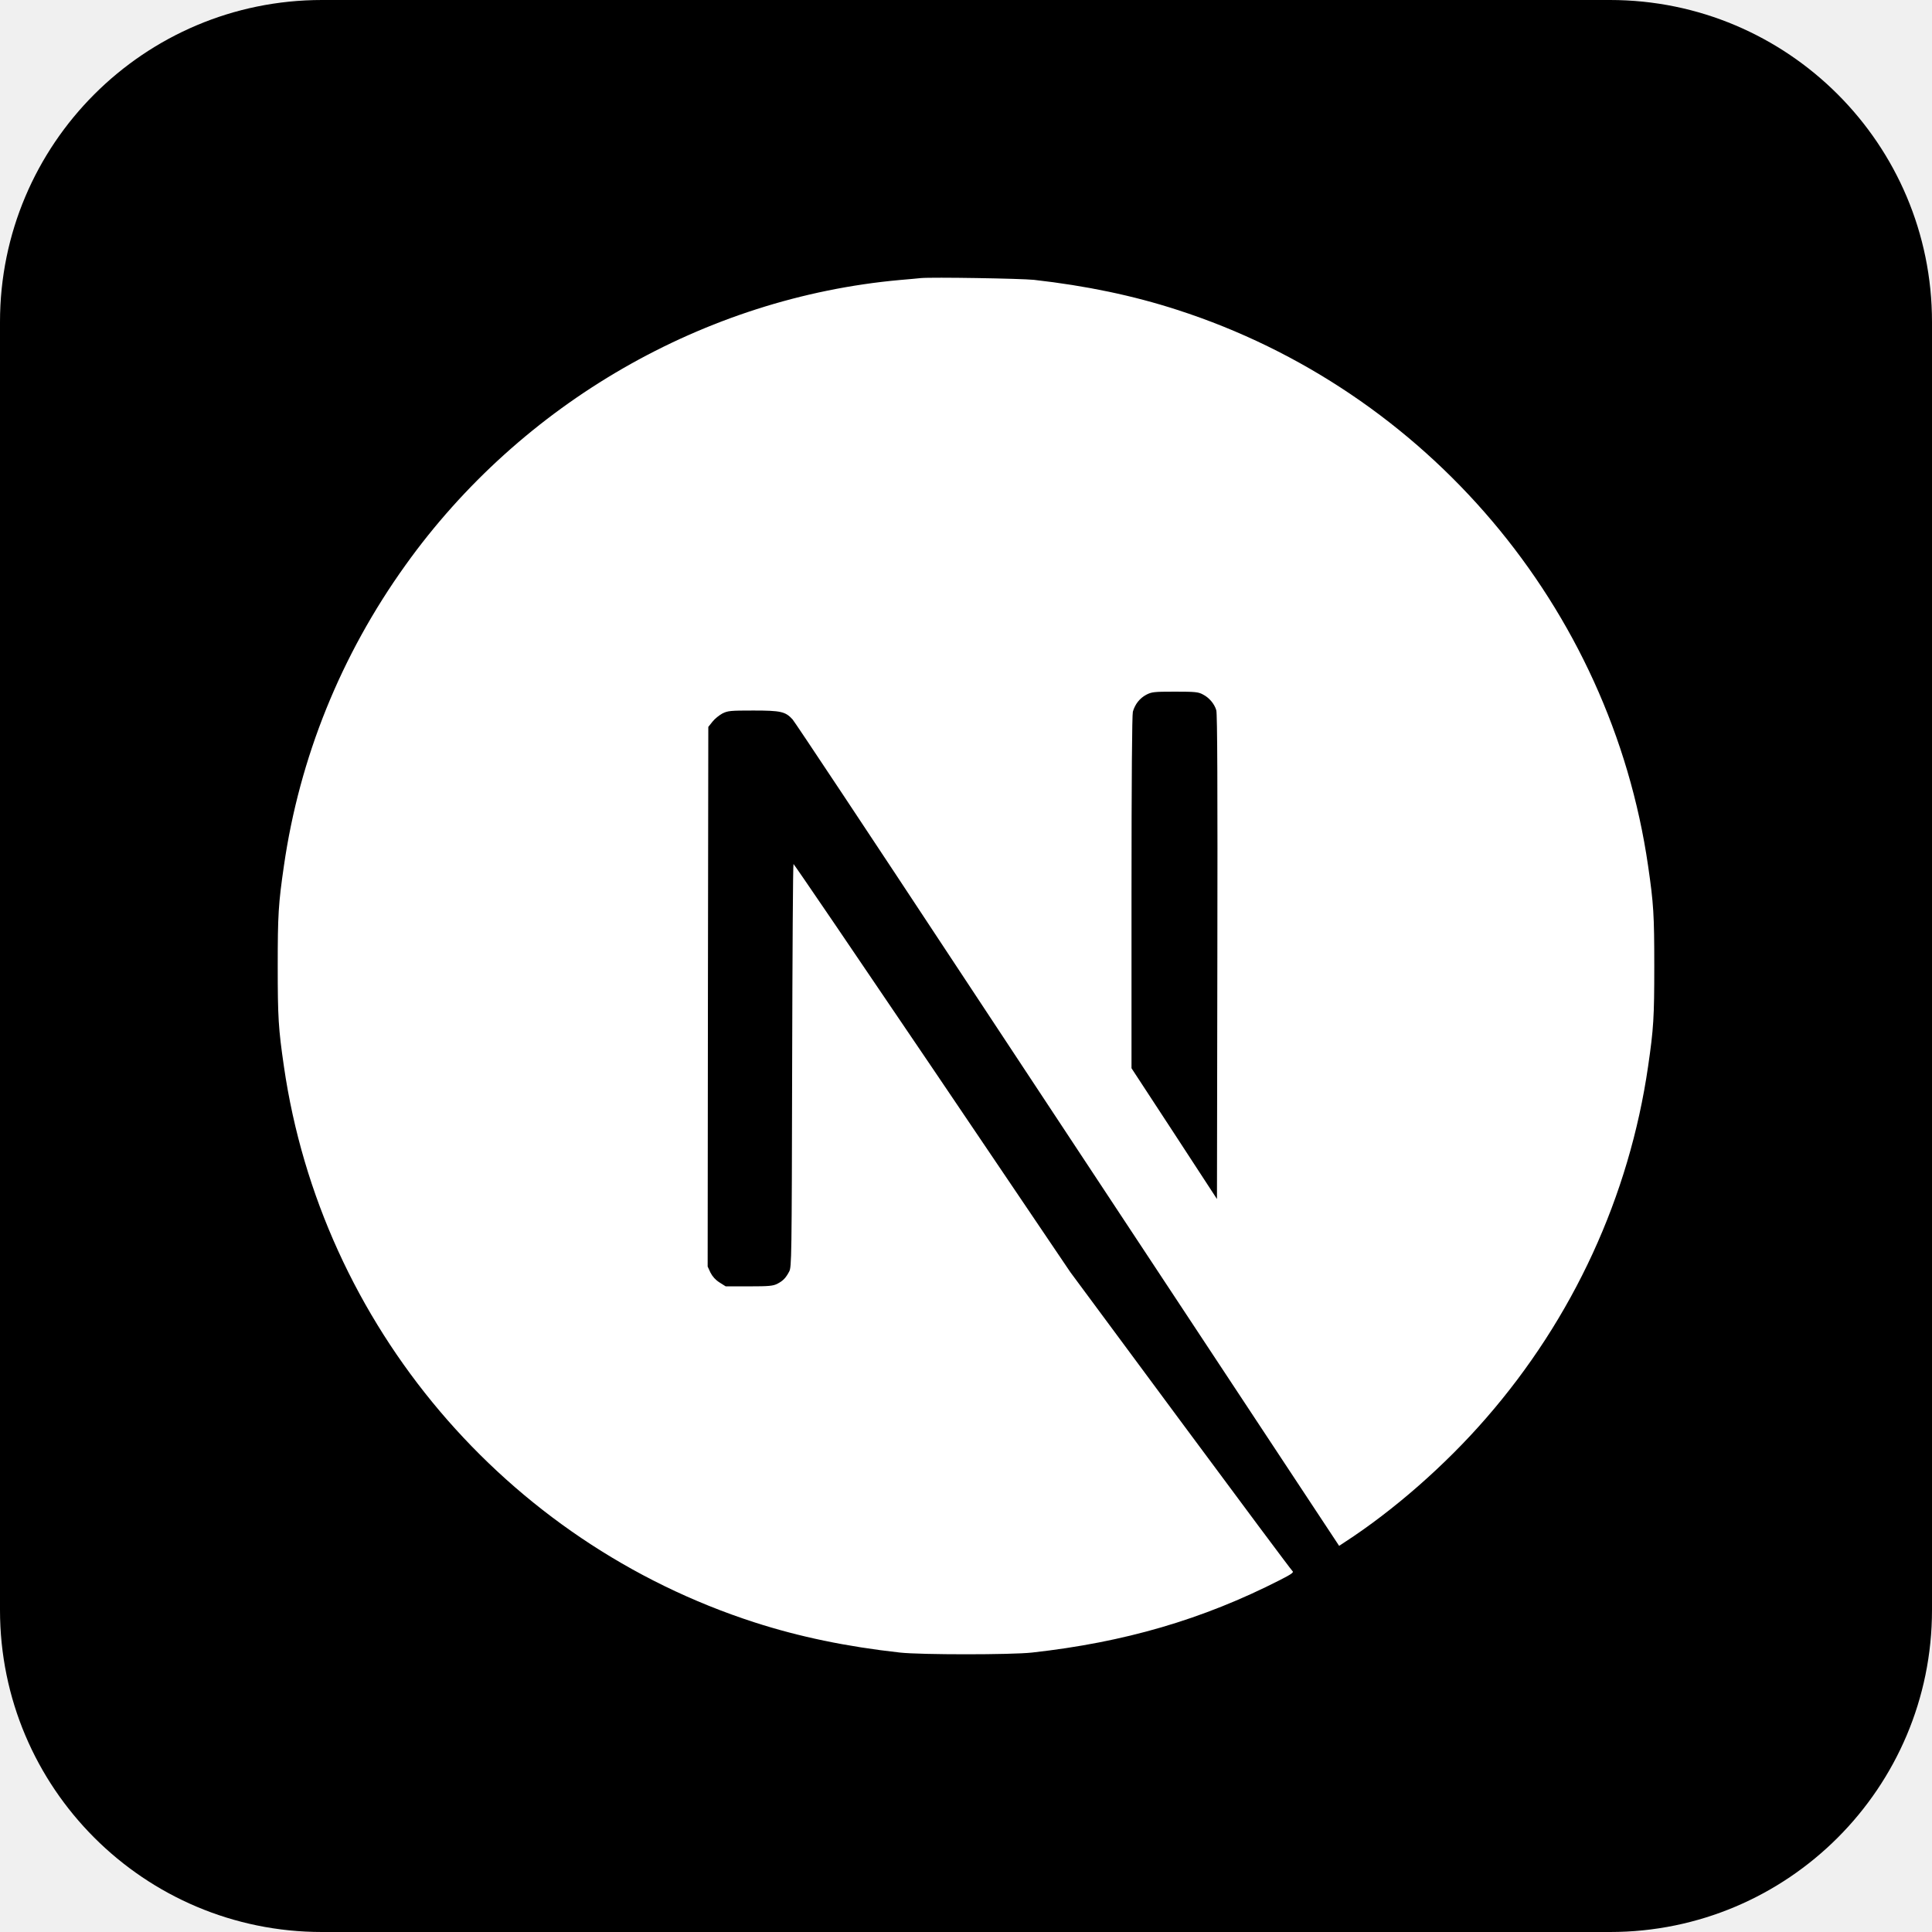
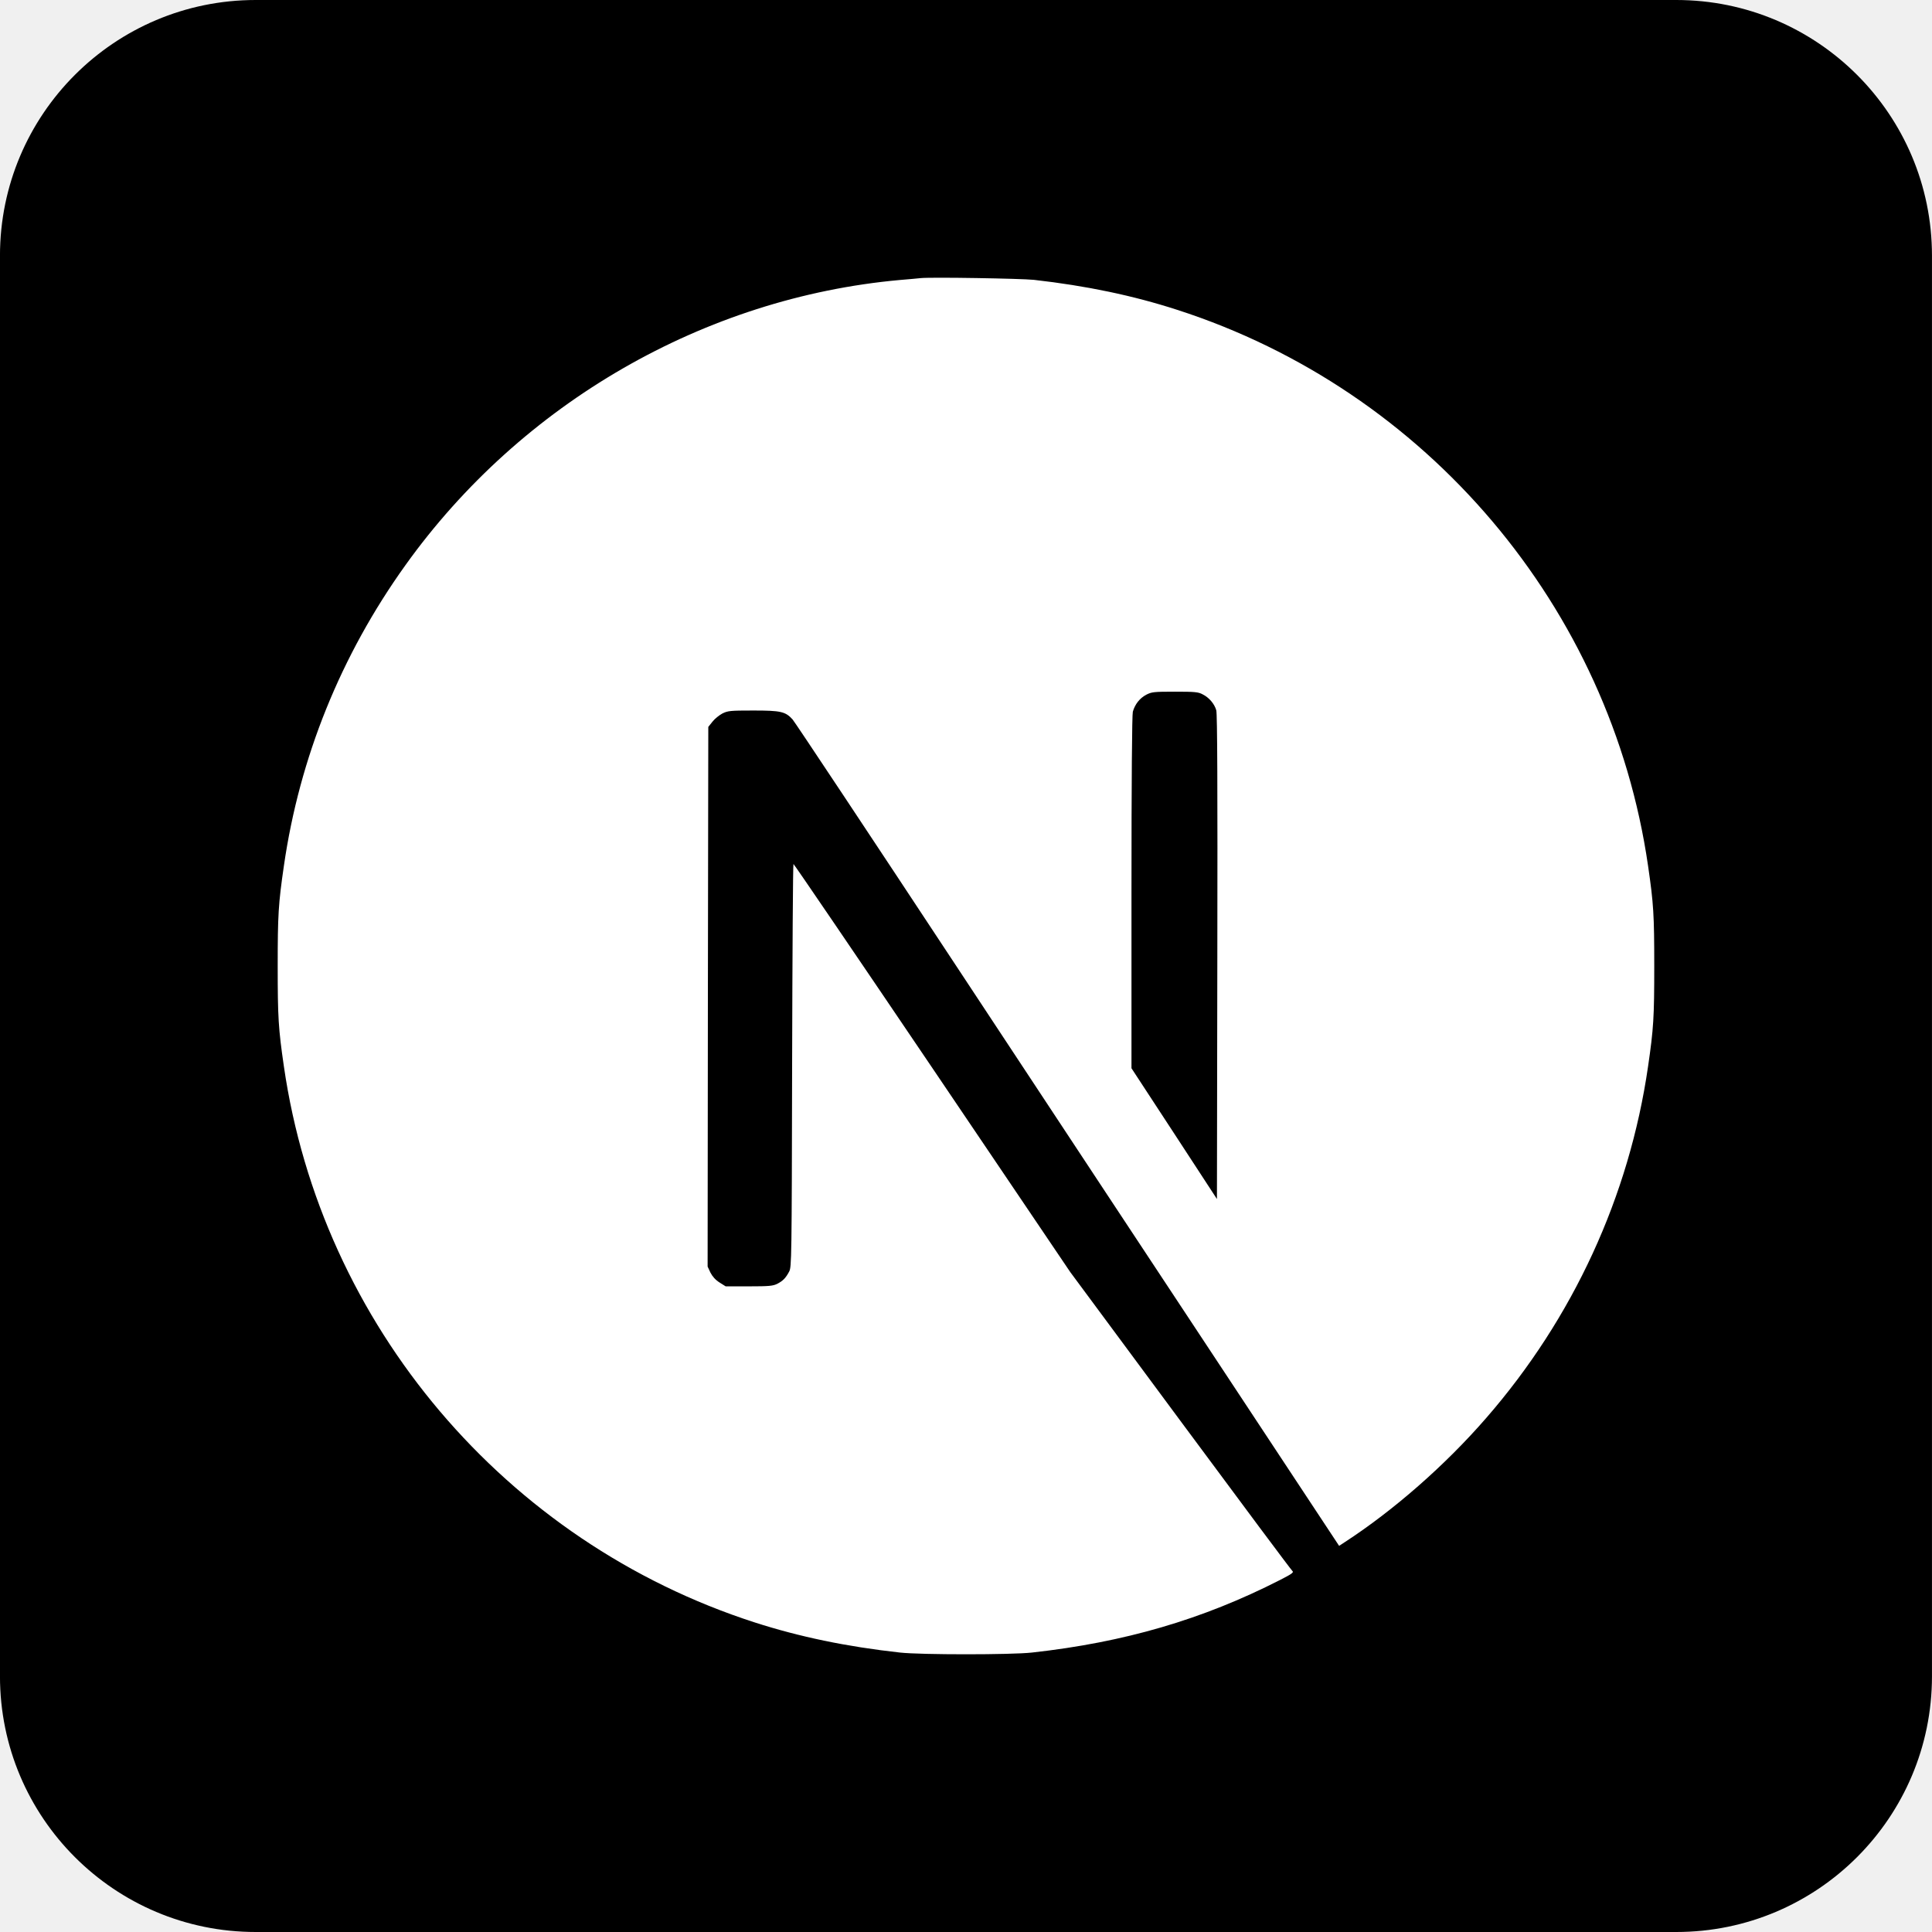
- <svg xmlns="http://www.w3.org/2000/svg" width="60" height="60" fill="none" viewBox="0 0 60 60">
-   <rect width="60" height="60" fill="#000" rx="10" />
-   <g clip-path="url(#clip0_1202_39914)">
-     <path fill="#fff" d="M28.6 8.636C28.508 8.645 28.216 8.674 27.952 8.695C21.88 9.242 16.193 12.518 12.591 17.553C10.585 20.352 9.302 23.528 8.817 26.891C8.646 28.066 8.625 28.412 8.625 30.004C8.625 31.596 8.646 31.943 8.817 33.117C9.979 41.144 15.691 47.887 23.439 50.386C24.826 50.833 26.289 51.138 27.952 51.322C28.6 51.393 31.4 51.393 32.048 51.322C34.919 51.004 37.351 50.294 39.749 49.07C40.117 48.882 40.188 48.831 40.138 48.79C40.105 48.765 38.538 46.663 36.657 44.123L33.239 39.506L28.955 33.167C26.598 29.683 24.659 26.833 24.643 26.833C24.626 26.829 24.609 29.645 24.601 33.084C24.588 39.105 24.584 39.347 24.509 39.489C24.4 39.694 24.317 39.777 24.141 39.869C24.008 39.936 23.89 39.949 23.259 39.949H22.537L22.344 39.827C22.219 39.748 22.127 39.644 22.064 39.522L21.977 39.334L21.985 30.957L21.997 22.575L22.127 22.412C22.194 22.325 22.336 22.212 22.436 22.157C22.608 22.074 22.674 22.066 23.397 22.066C24.25 22.066 24.392 22.099 24.613 22.341C24.676 22.408 26.995 25.901 29.77 30.109C32.545 34.316 36.339 40.061 38.203 42.882L41.588 48.008L41.759 47.895C43.276 46.91 44.881 45.506 46.151 44.043C48.855 40.939 50.598 37.153 51.183 33.117C51.354 31.943 51.375 31.596 51.375 30.004C51.375 28.412 51.354 28.066 51.183 26.891C50.021 18.865 44.309 12.121 36.561 9.623C35.194 9.18 33.74 8.875 32.11 8.691C31.709 8.649 28.947 8.603 28.6 8.636ZM37.351 21.564C37.551 21.664 37.714 21.857 37.773 22.057C37.806 22.166 37.815 24.489 37.806 29.724L37.794 37.237L36.469 35.206L35.14 33.175V27.715C35.14 24.184 35.157 22.199 35.182 22.103C35.249 21.869 35.395 21.685 35.596 21.577C35.767 21.489 35.83 21.48 36.486 21.48C37.104 21.48 37.213 21.489 37.351 21.564Z" />
+ <svg xmlns="http://www.w3.org/2000/svg" width="80" height="80" viewBox="0 0 80 80" fill="none">
+   <rect x="-0.001" width="80" height="80" rx="10.589" fill="black" />
+   <g clip-path="url(#clip0_5169_71950)">
+     <path d="M38.133 11.515C38.01 11.527 37.62 11.566 37.269 11.593C29.173 12.323 21.59 16.691 16.787 23.404C14.112 27.137 12.402 31.371 11.755 35.855C11.527 37.421 11.499 37.883 11.499 40.006C11.499 42.128 11.527 42.591 11.755 44.156C13.304 54.858 20.921 63.85 31.251 67.181C33.101 67.777 35.051 68.184 37.269 68.429C38.133 68.524 41.866 68.524 42.729 68.429C46.557 68.006 49.8 67.059 52.998 65.426C53.489 65.176 53.583 65.109 53.517 65.053C53.472 65.02 51.383 62.218 48.875 58.83L44.317 52.674L38.606 44.223C35.464 39.577 32.878 35.777 32.856 35.777C32.834 35.772 32.811 39.527 32.8 44.112C32.784 52.139 32.778 52.463 32.678 52.652C32.533 52.925 32.421 53.036 32.187 53.159C32.009 53.248 31.853 53.265 31.012 53.265H30.048L29.791 53.103C29.624 52.997 29.502 52.858 29.418 52.697L29.301 52.446L29.312 41.276L29.329 30.1L29.502 29.883C29.591 29.766 29.78 29.616 29.914 29.543C30.142 29.432 30.232 29.421 31.196 29.421C32.332 29.421 32.522 29.465 32.817 29.788C32.901 29.878 35.993 34.535 39.693 40.145C43.392 45.755 48.452 53.415 50.937 57.176L55.45 64.011L55.678 63.861C57.701 62.546 59.841 60.674 61.534 58.724C65.139 54.585 67.463 49.538 68.243 44.156C68.471 42.591 68.499 42.128 68.499 40.006C68.499 37.883 68.471 37.421 68.243 35.855C66.694 25.153 59.077 16.162 48.747 12.83C46.925 12.24 44.986 11.833 42.813 11.588C42.278 11.532 38.595 11.471 38.133 11.515ZM49.8 28.752C50.068 28.886 50.285 29.142 50.363 29.41C50.407 29.554 50.419 32.652 50.407 39.632L50.391 49.649L48.624 46.942L46.852 44.234V36.953C46.852 32.245 46.875 29.599 46.908 29.471C46.997 29.159 47.192 28.914 47.46 28.769C47.688 28.652 47.772 28.641 48.647 28.641C49.471 28.641 49.616 28.652 49.8 28.752Z" fill="white" />
  </g>
  <defs>
-     <clipPath id="clip0_1202_39914">
-       <rect width="42.75" height="42.75" fill="#fff" transform="translate(8.625 8.625)" />
+     <clipPath id="clip0_5169_71950">
+       <rect width="57" height="57" fill="white" transform="translate(11.499 11.5)" />
    </clipPath>
  </defs>
</svg>
